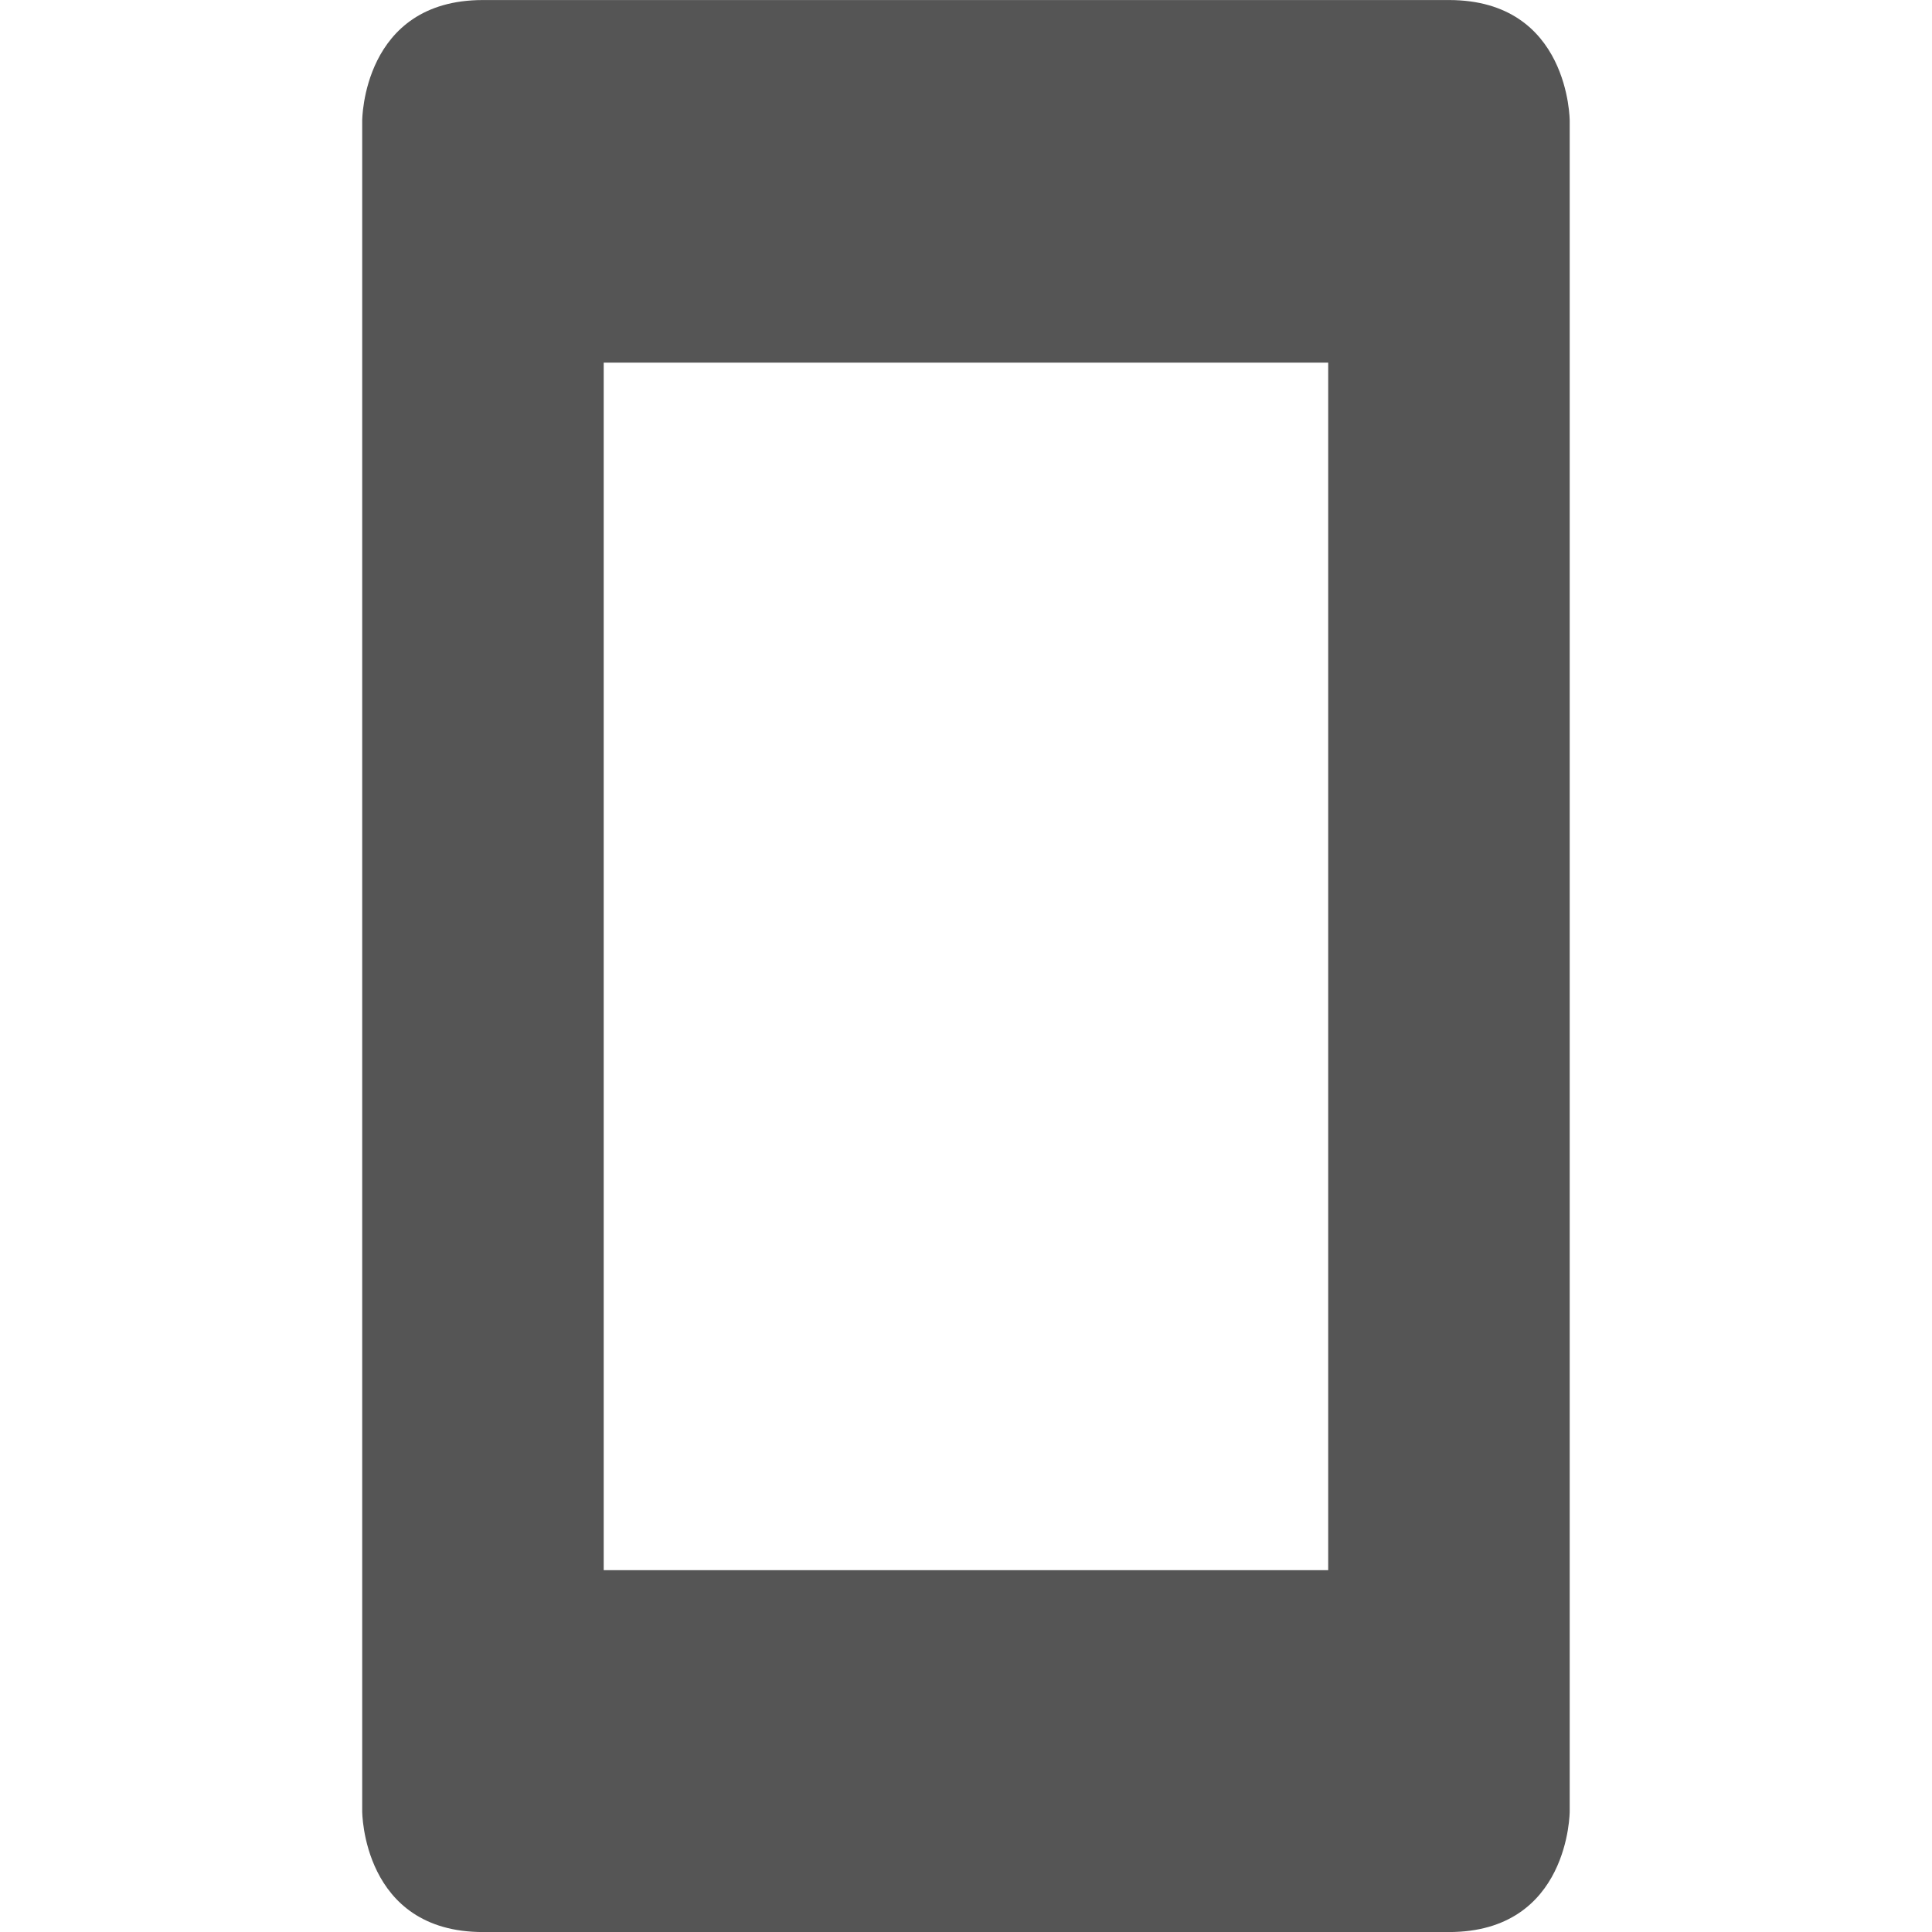
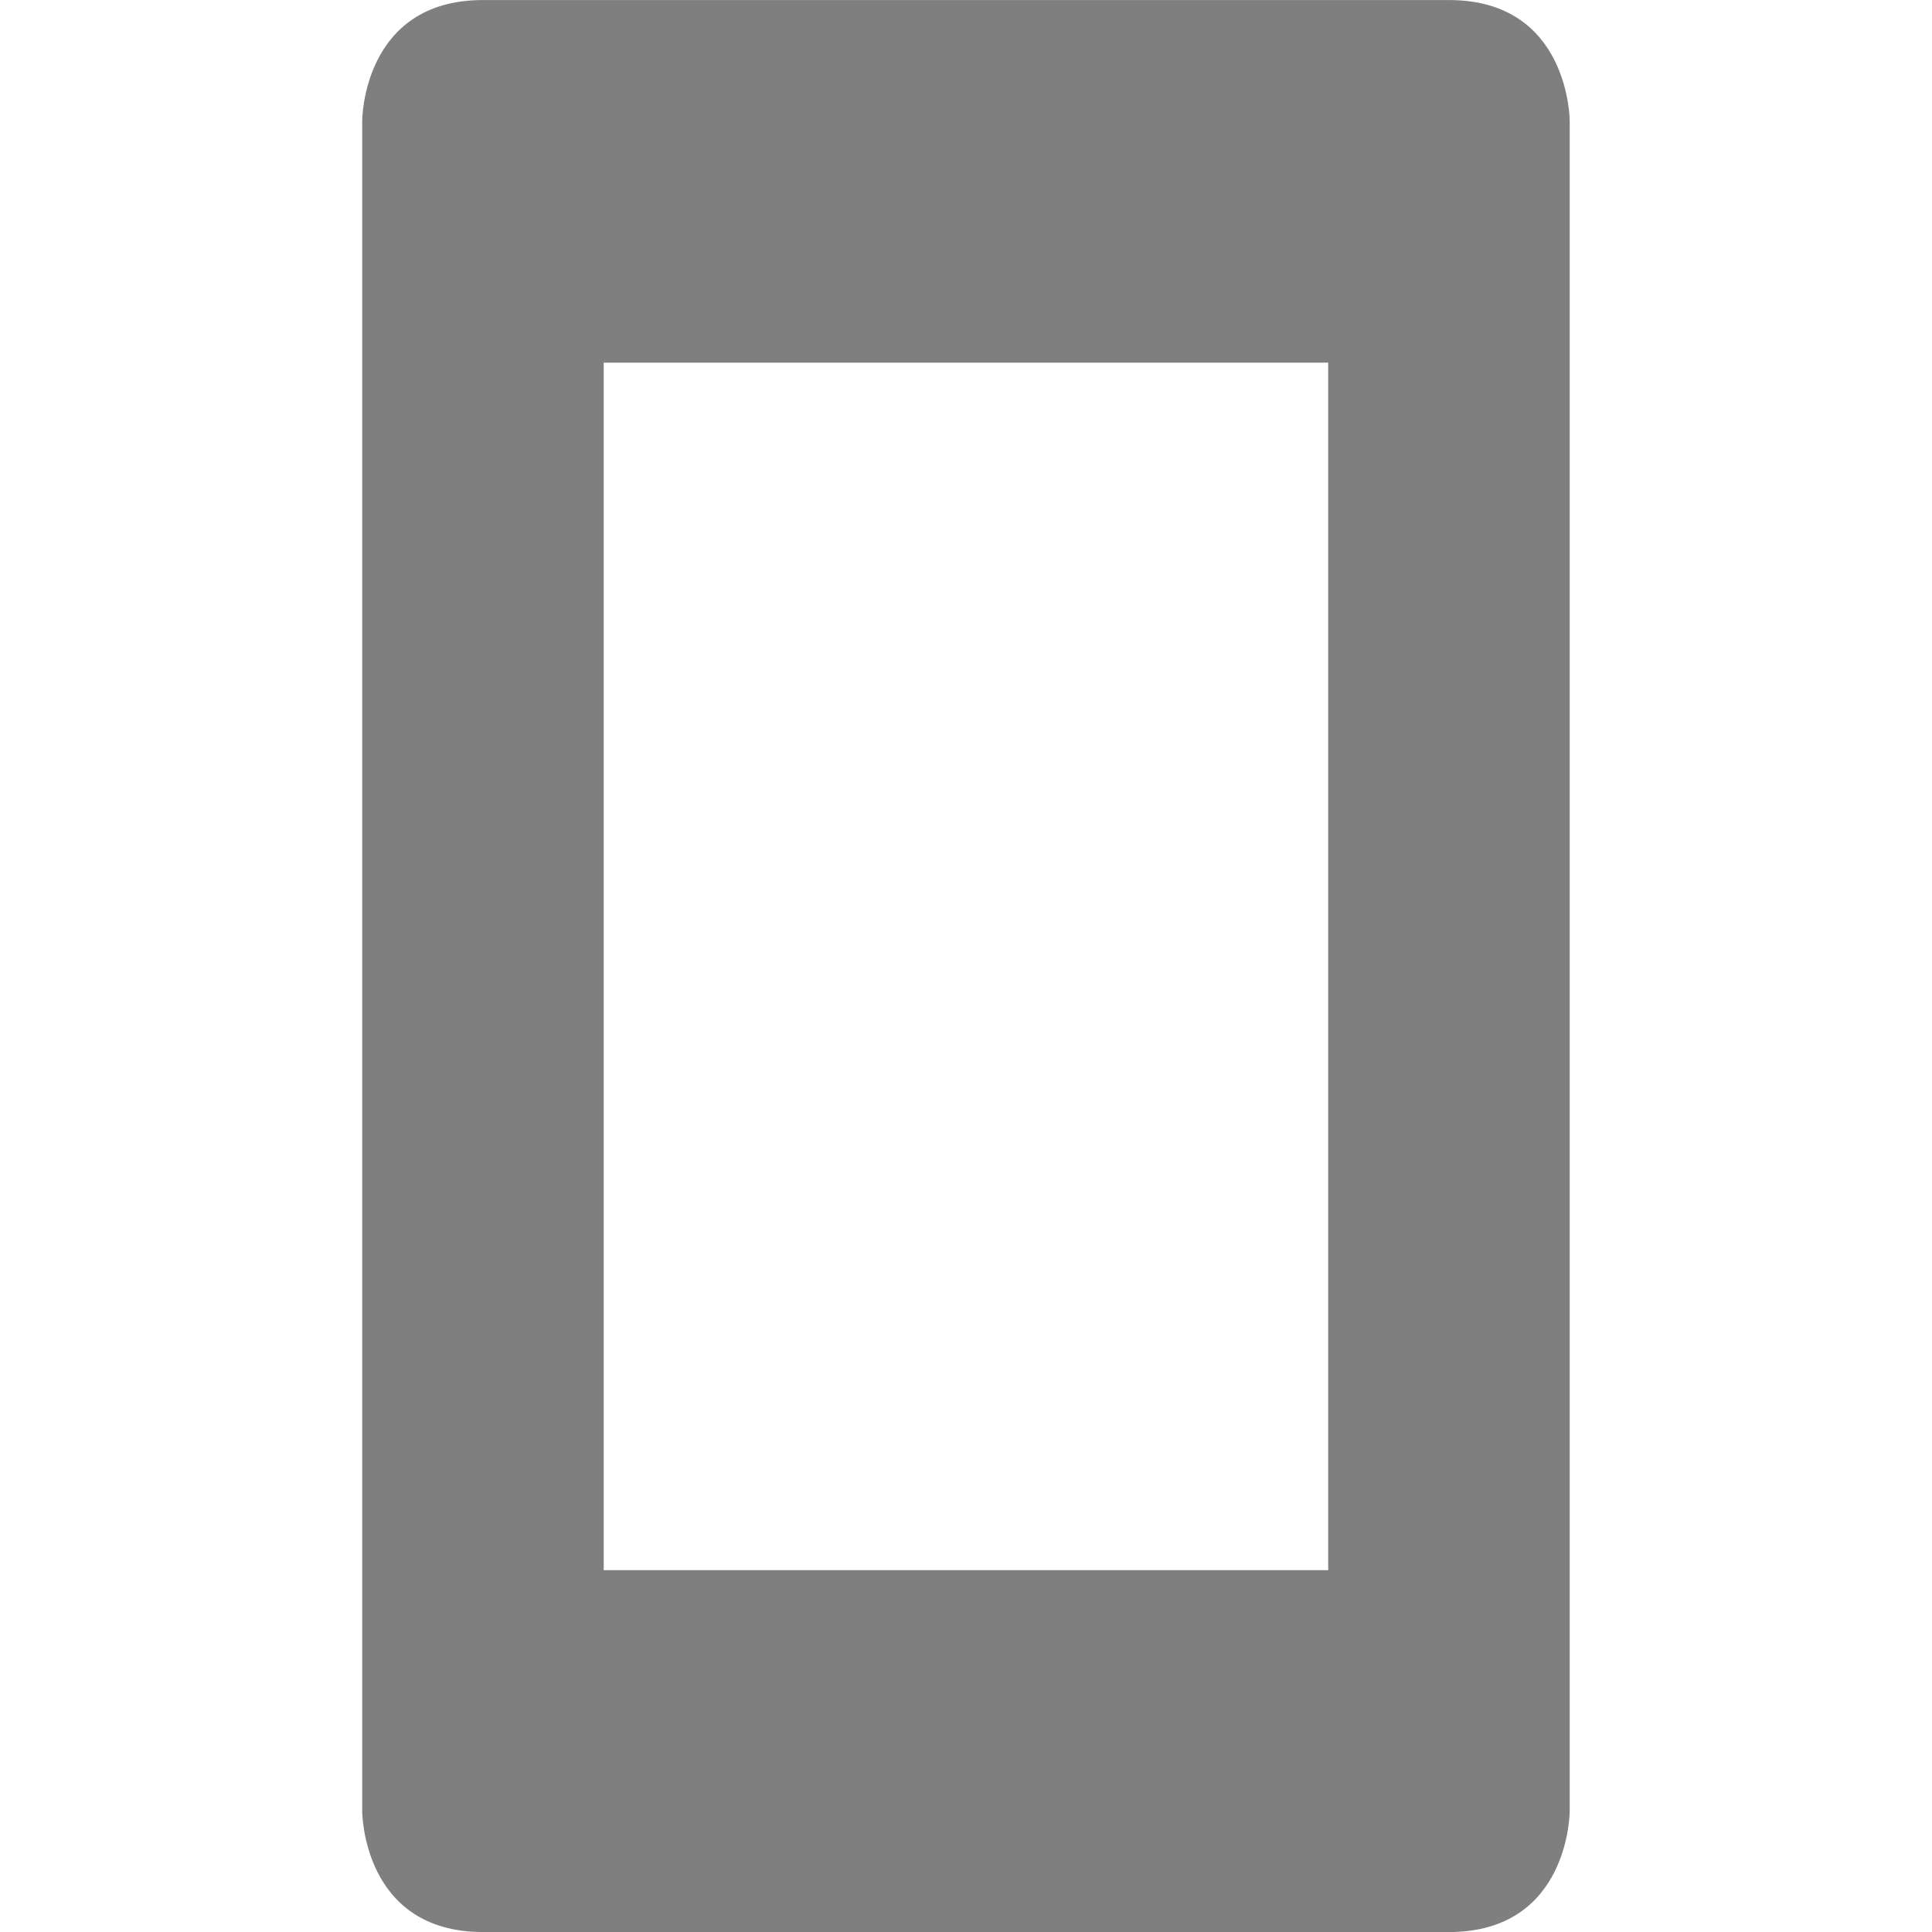
<svg xmlns="http://www.w3.org/2000/svg" xmlns:ns1="http://www.openswatchbook.org/uri/2009/osb" height="16" id="svg7384" style="enable-background:new" version="1.1" width="16">
  <defs id="defs7386">
    <linearGradient id="linearGradient5606" ns1:paint="solid">
      <stop id="stop5608" offset="0" style="stop-color:#000000;stop-opacity:1;" />
    </linearGradient>
    <filter id="filter7554" style="color-interpolation-filters:sRGB">
      <feBlend id="feBlend7556" in2="BackgroundImage" mode="darken" />
    </filter>
  </defs>
  <g id="layer9" style="display:inline" transform="translate(-305.0004,99.00336)" />
  <g id="layer10" style="display:inline;filter:url(#filter7554)" transform="translate(-305.0004,99.00336)">
-     <path d="m 309,-99.003 c -1,0 -1,1 -1,1 l 0,14 c 0,0 0,1 1,1 l 8,0 c 1,0 1,-1 1,-1 l 0,-14 c 0,0 0,-1 -1,-1 z M 310,-96 l 6,0 0,10 -6,0 z" id="path6665" style="fill:#555555;fill-opacity:1;stroke:none" />
+     <path d="m 309,-99.003 c -1,0 -1,1 -1,1 l 0,14 c 0,0 0,1 1,1 l 8,0 c 1,0 1,-1 1,-1 l 0,-14 c 0,0 0,-1 -1,-1 z M 310,-96 l 6,0 0,10 -6,0 z" id="path6665" style="fill:#7f7f7f;fill-opacity:1;stroke:none" />
  </g>
  <g id="layer1" style="display:inline" transform="translate(-64.00021,-517.9966)" />
  <g id="layer14" style="display:inline" transform="translate(-305.0004,99.00336)" />
  <g id="layer15" style="display:inline" transform="translate(-305.0004,99.00336)" />
  <g id="g71291" style="display:inline" transform="translate(-305.0004,99.00336)" />
  <g id="layer2" style="display:inline" transform="translate(-64.00021,-367.9966)" />
  <g id="g6058" style="display:inline" transform="translate(-64.00021,-367.9966)" />
  <g id="layer12" style="display:inline" transform="translate(-305.0004,99.00336)" />
</svg>
